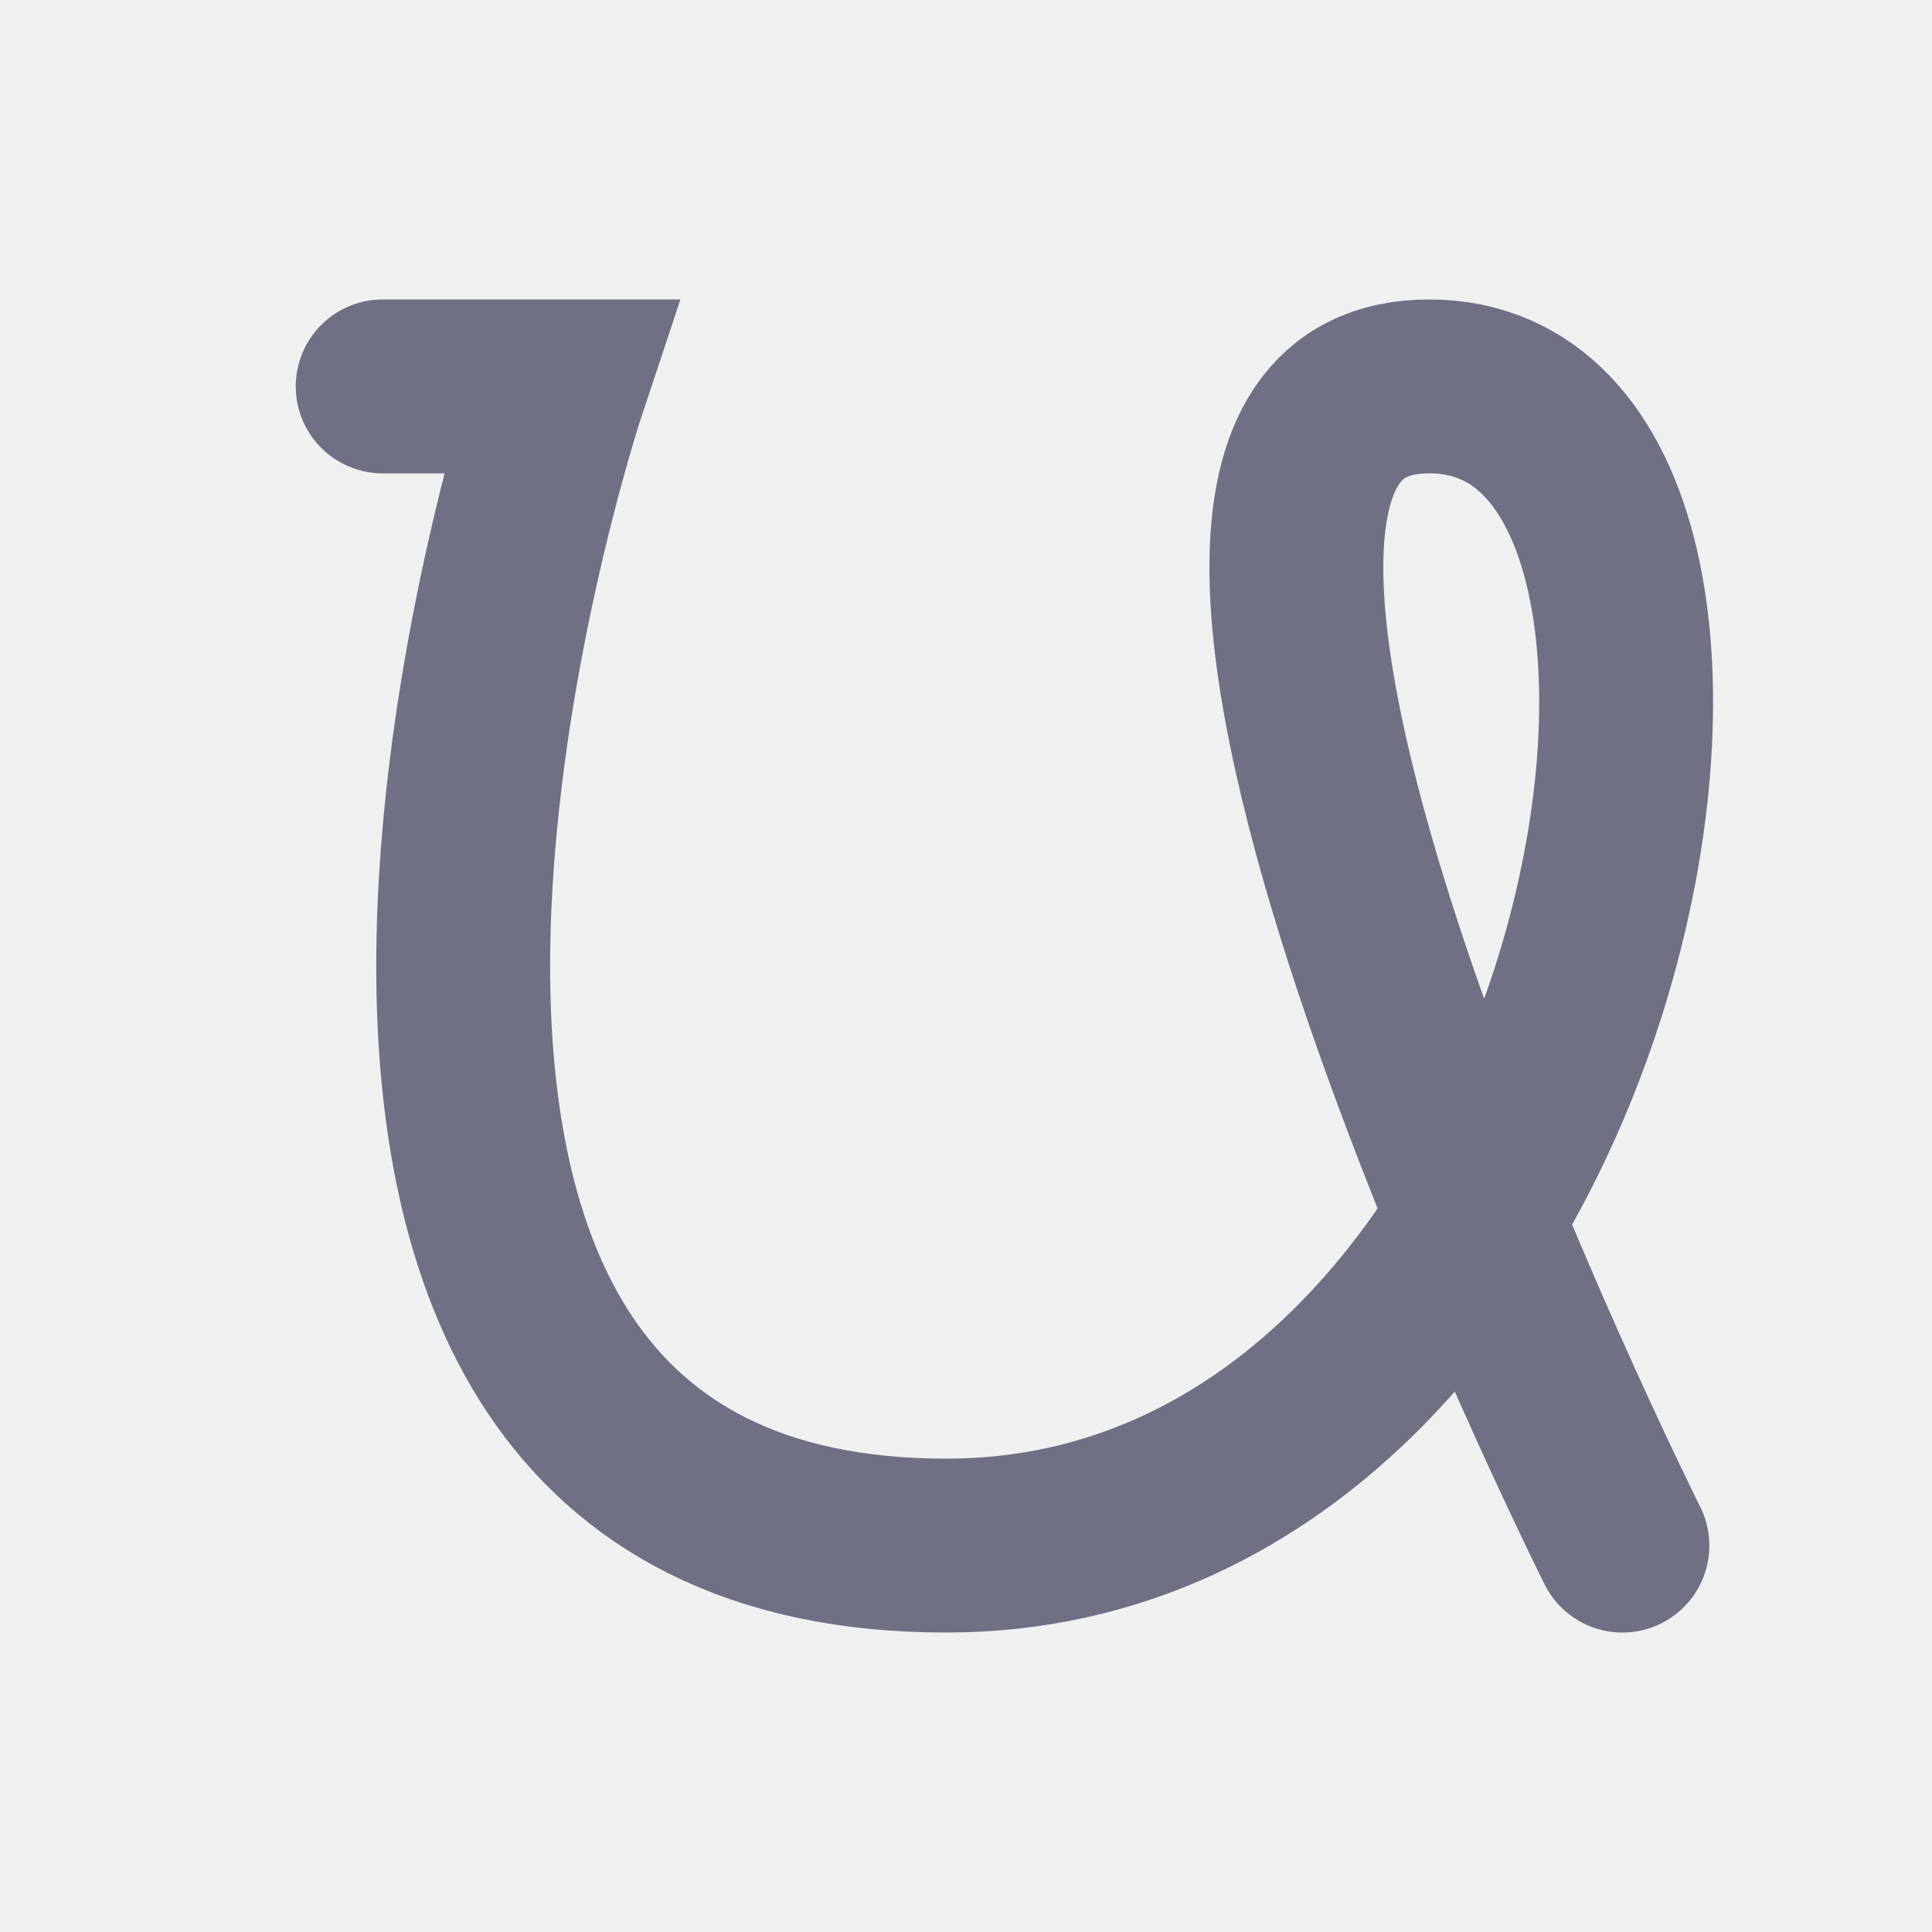
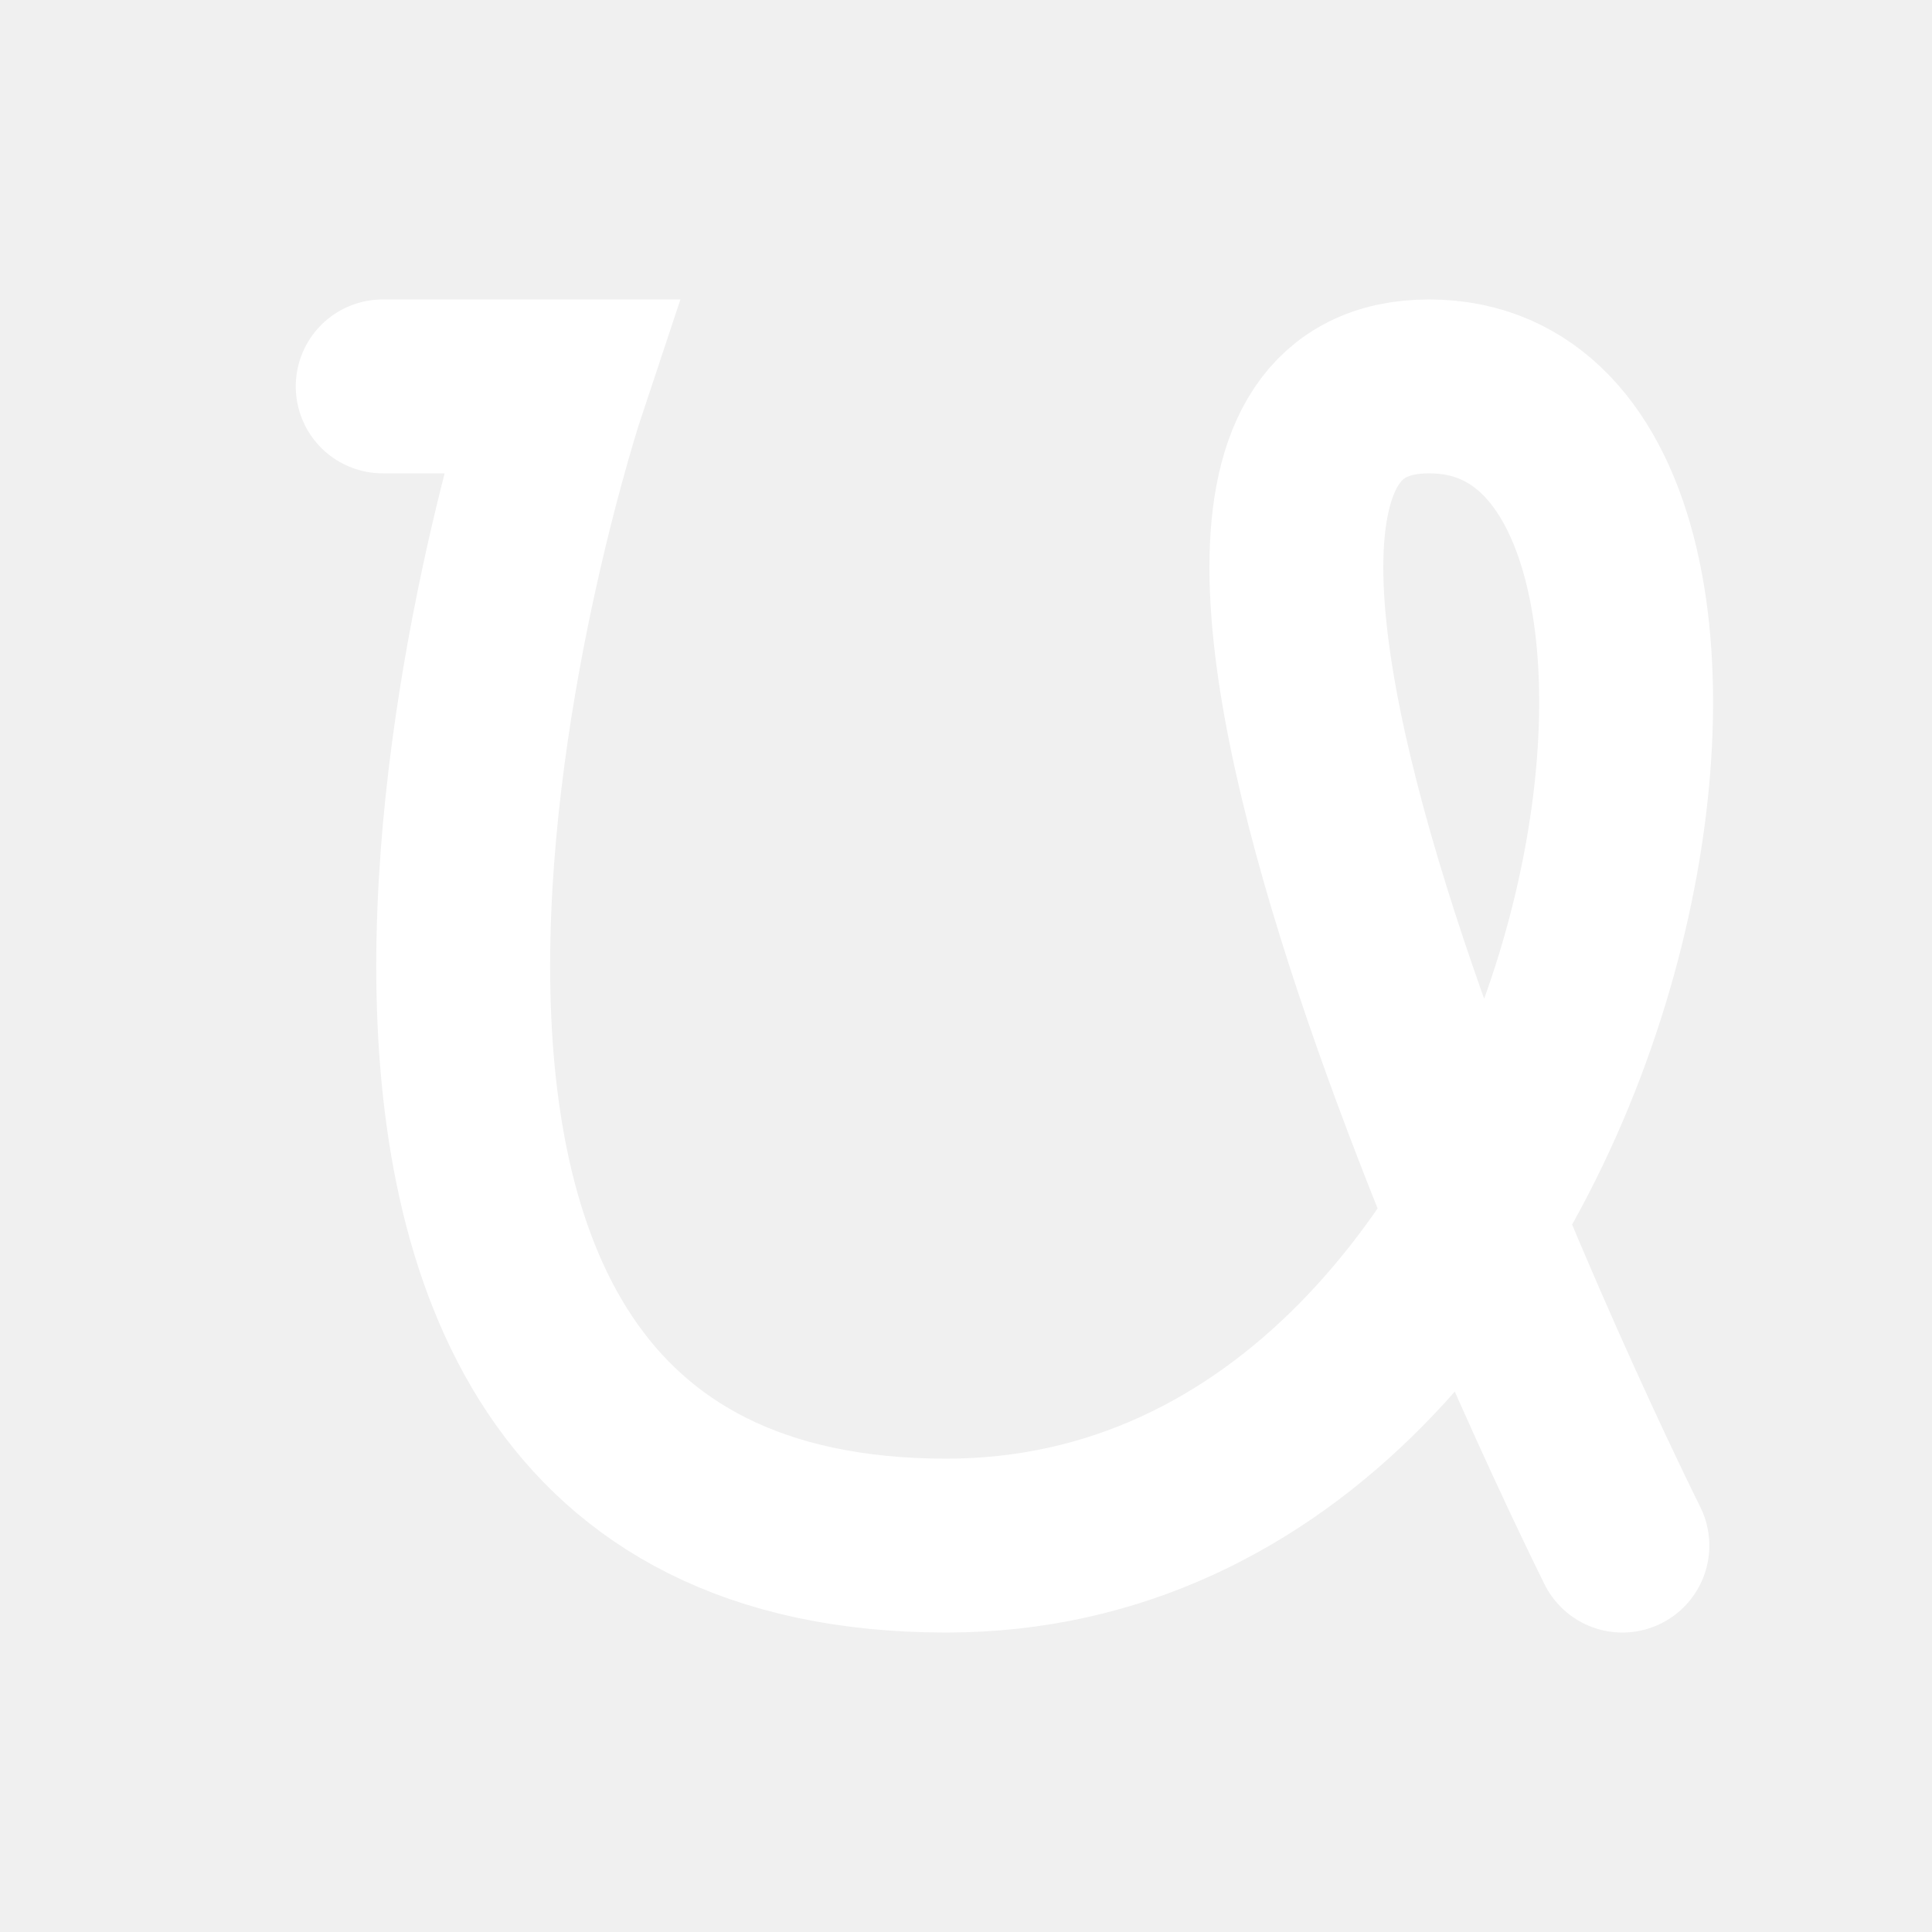
<svg xmlns="http://www.w3.org/2000/svg" version="1.1" id="Layer_1" x="0px" y="0px" width="100px" height="100px" viewBox="0 0 100 100" enable-background="new 0 0 100 100" xml:space="preserve">
-   <g id="Layer_2">
- </g>
  <g id="Layer_3">
-     <path fill="none" stroke="#6F7084" stroke-width="9" stroke-linecap="round" stroke-miterlimit="10" d="M83.975,80c0,0-30-60-10-60   s10,60-25,60c-40,0-20-60-20-60h-9.167" />
+     <path fill="none" stroke="#fff" stroke-width="9" stroke-linecap="round" stroke-miterlimit="10" d="M83.975,80c0,0-30-60-10-60   s10,60-25,60c-40,0-20-60-20-60h-9.167" />
  </g>
</svg>
